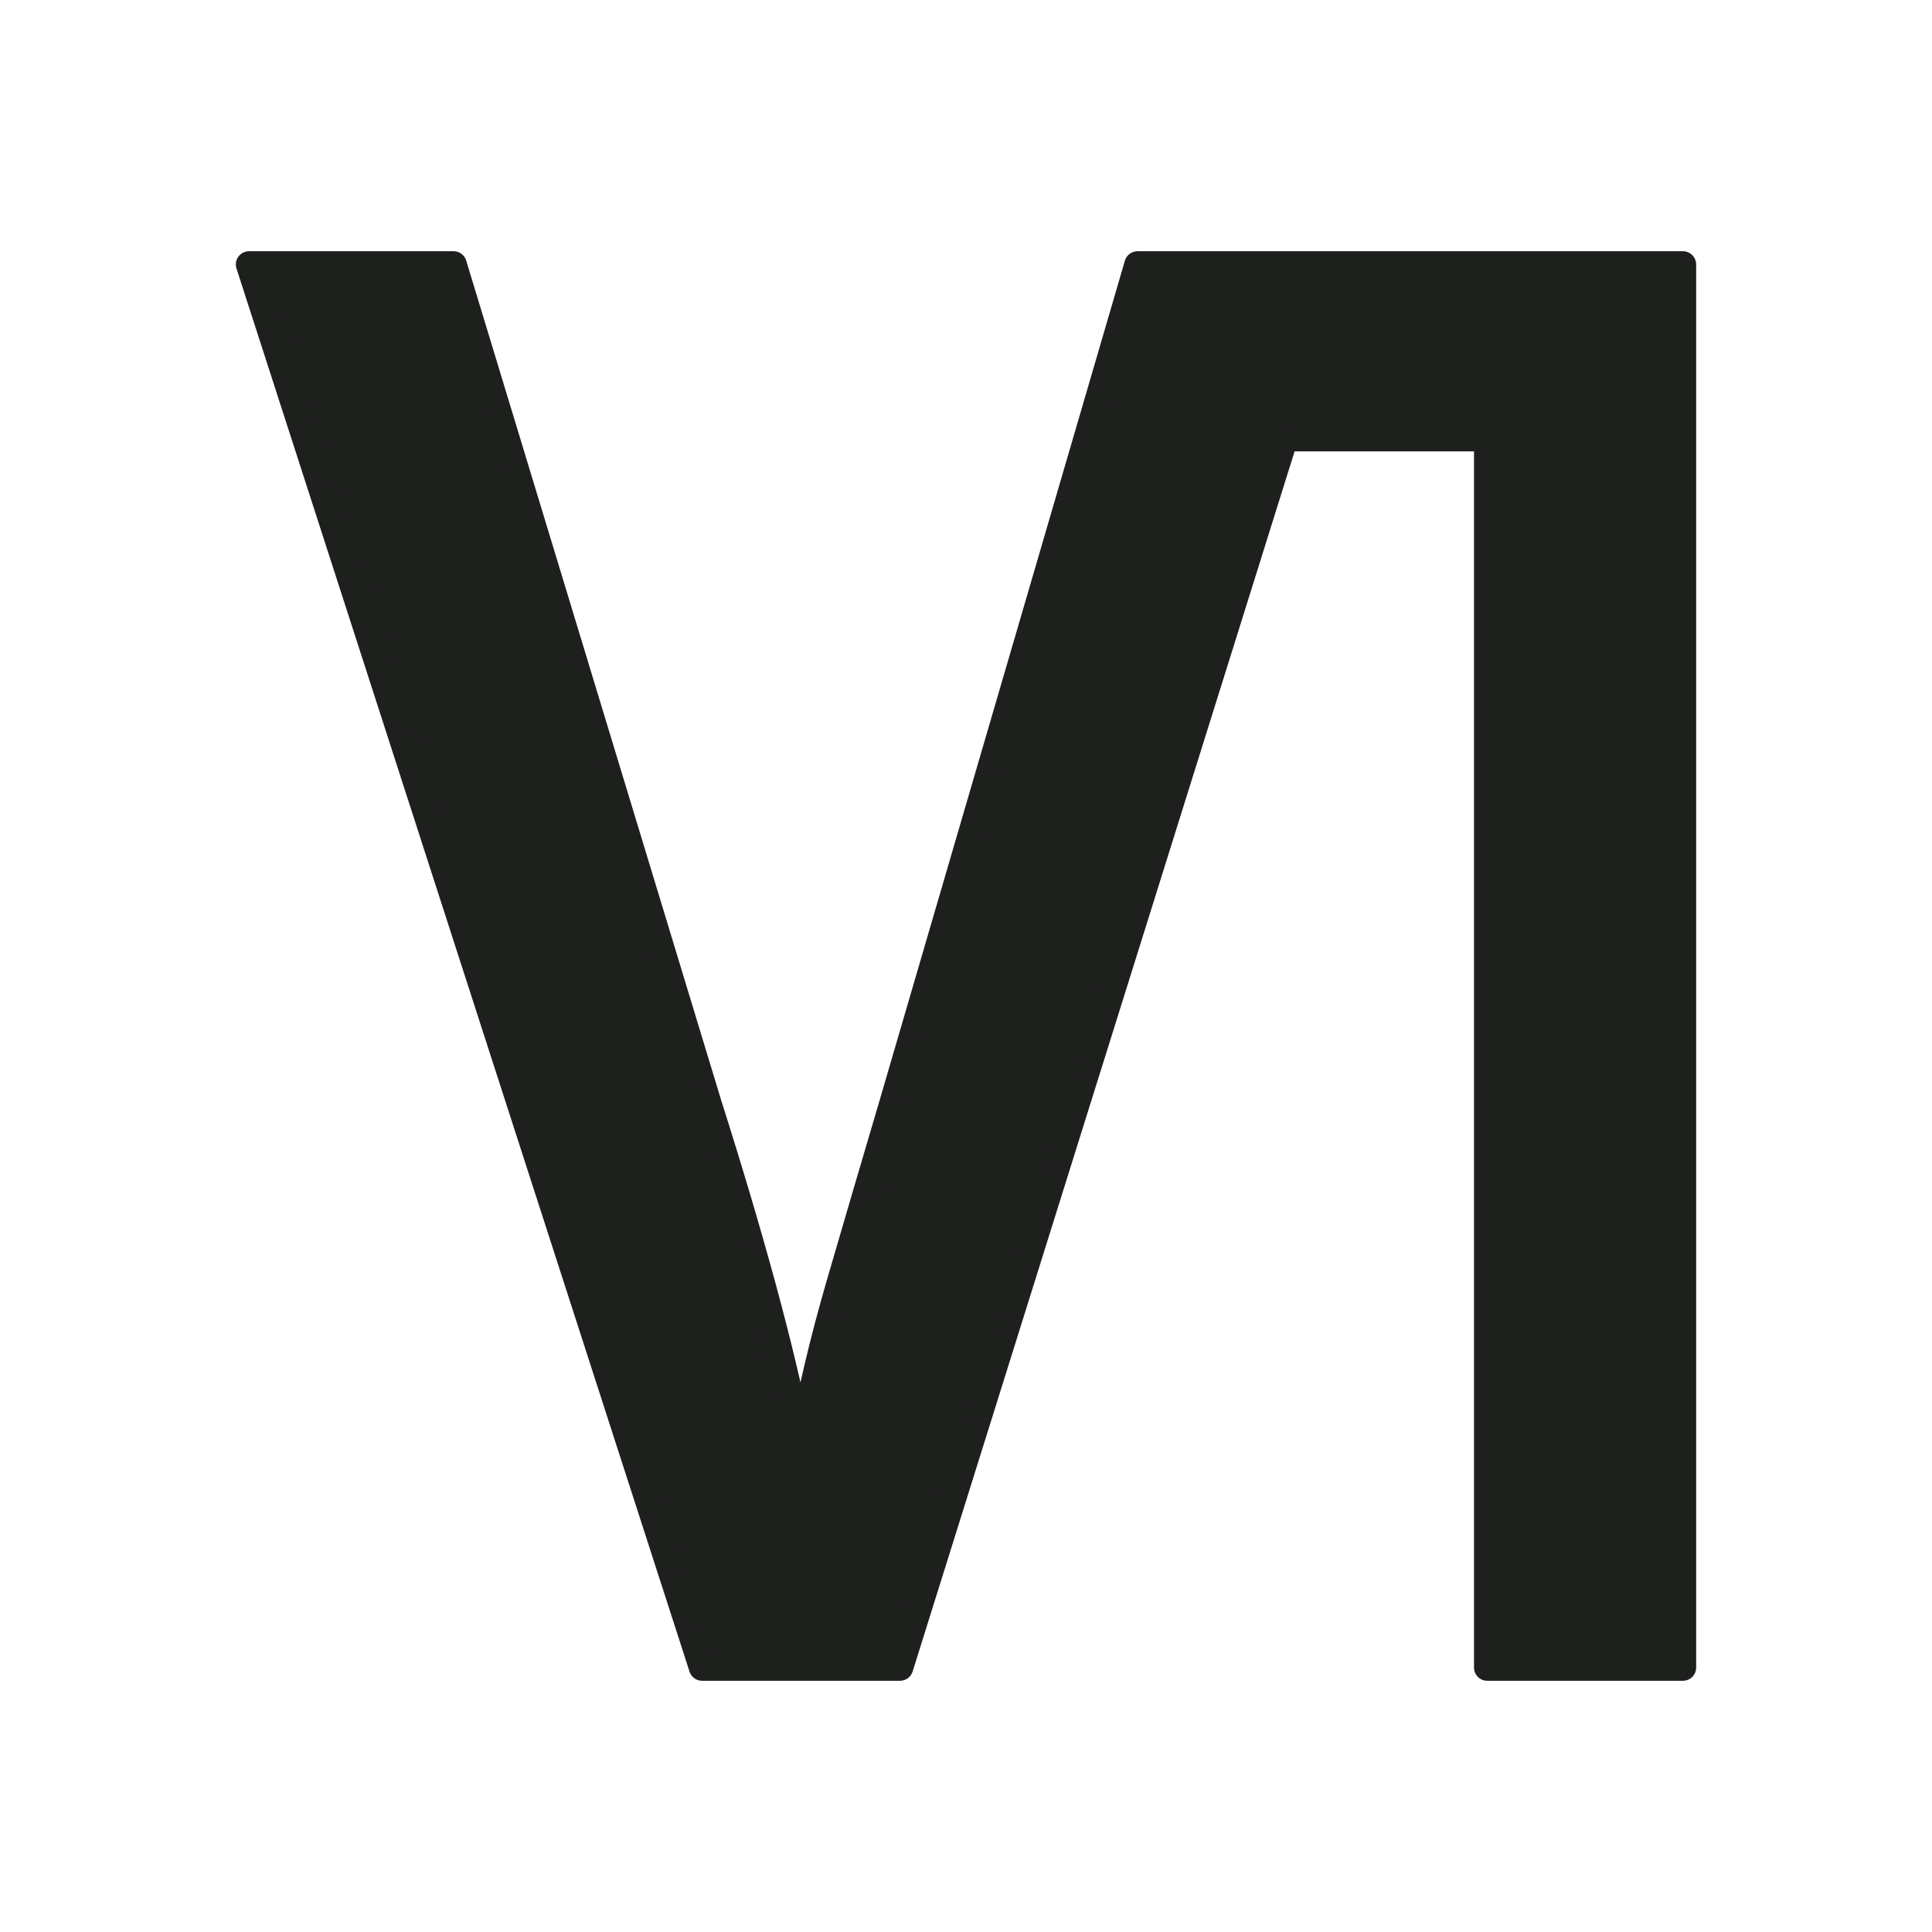
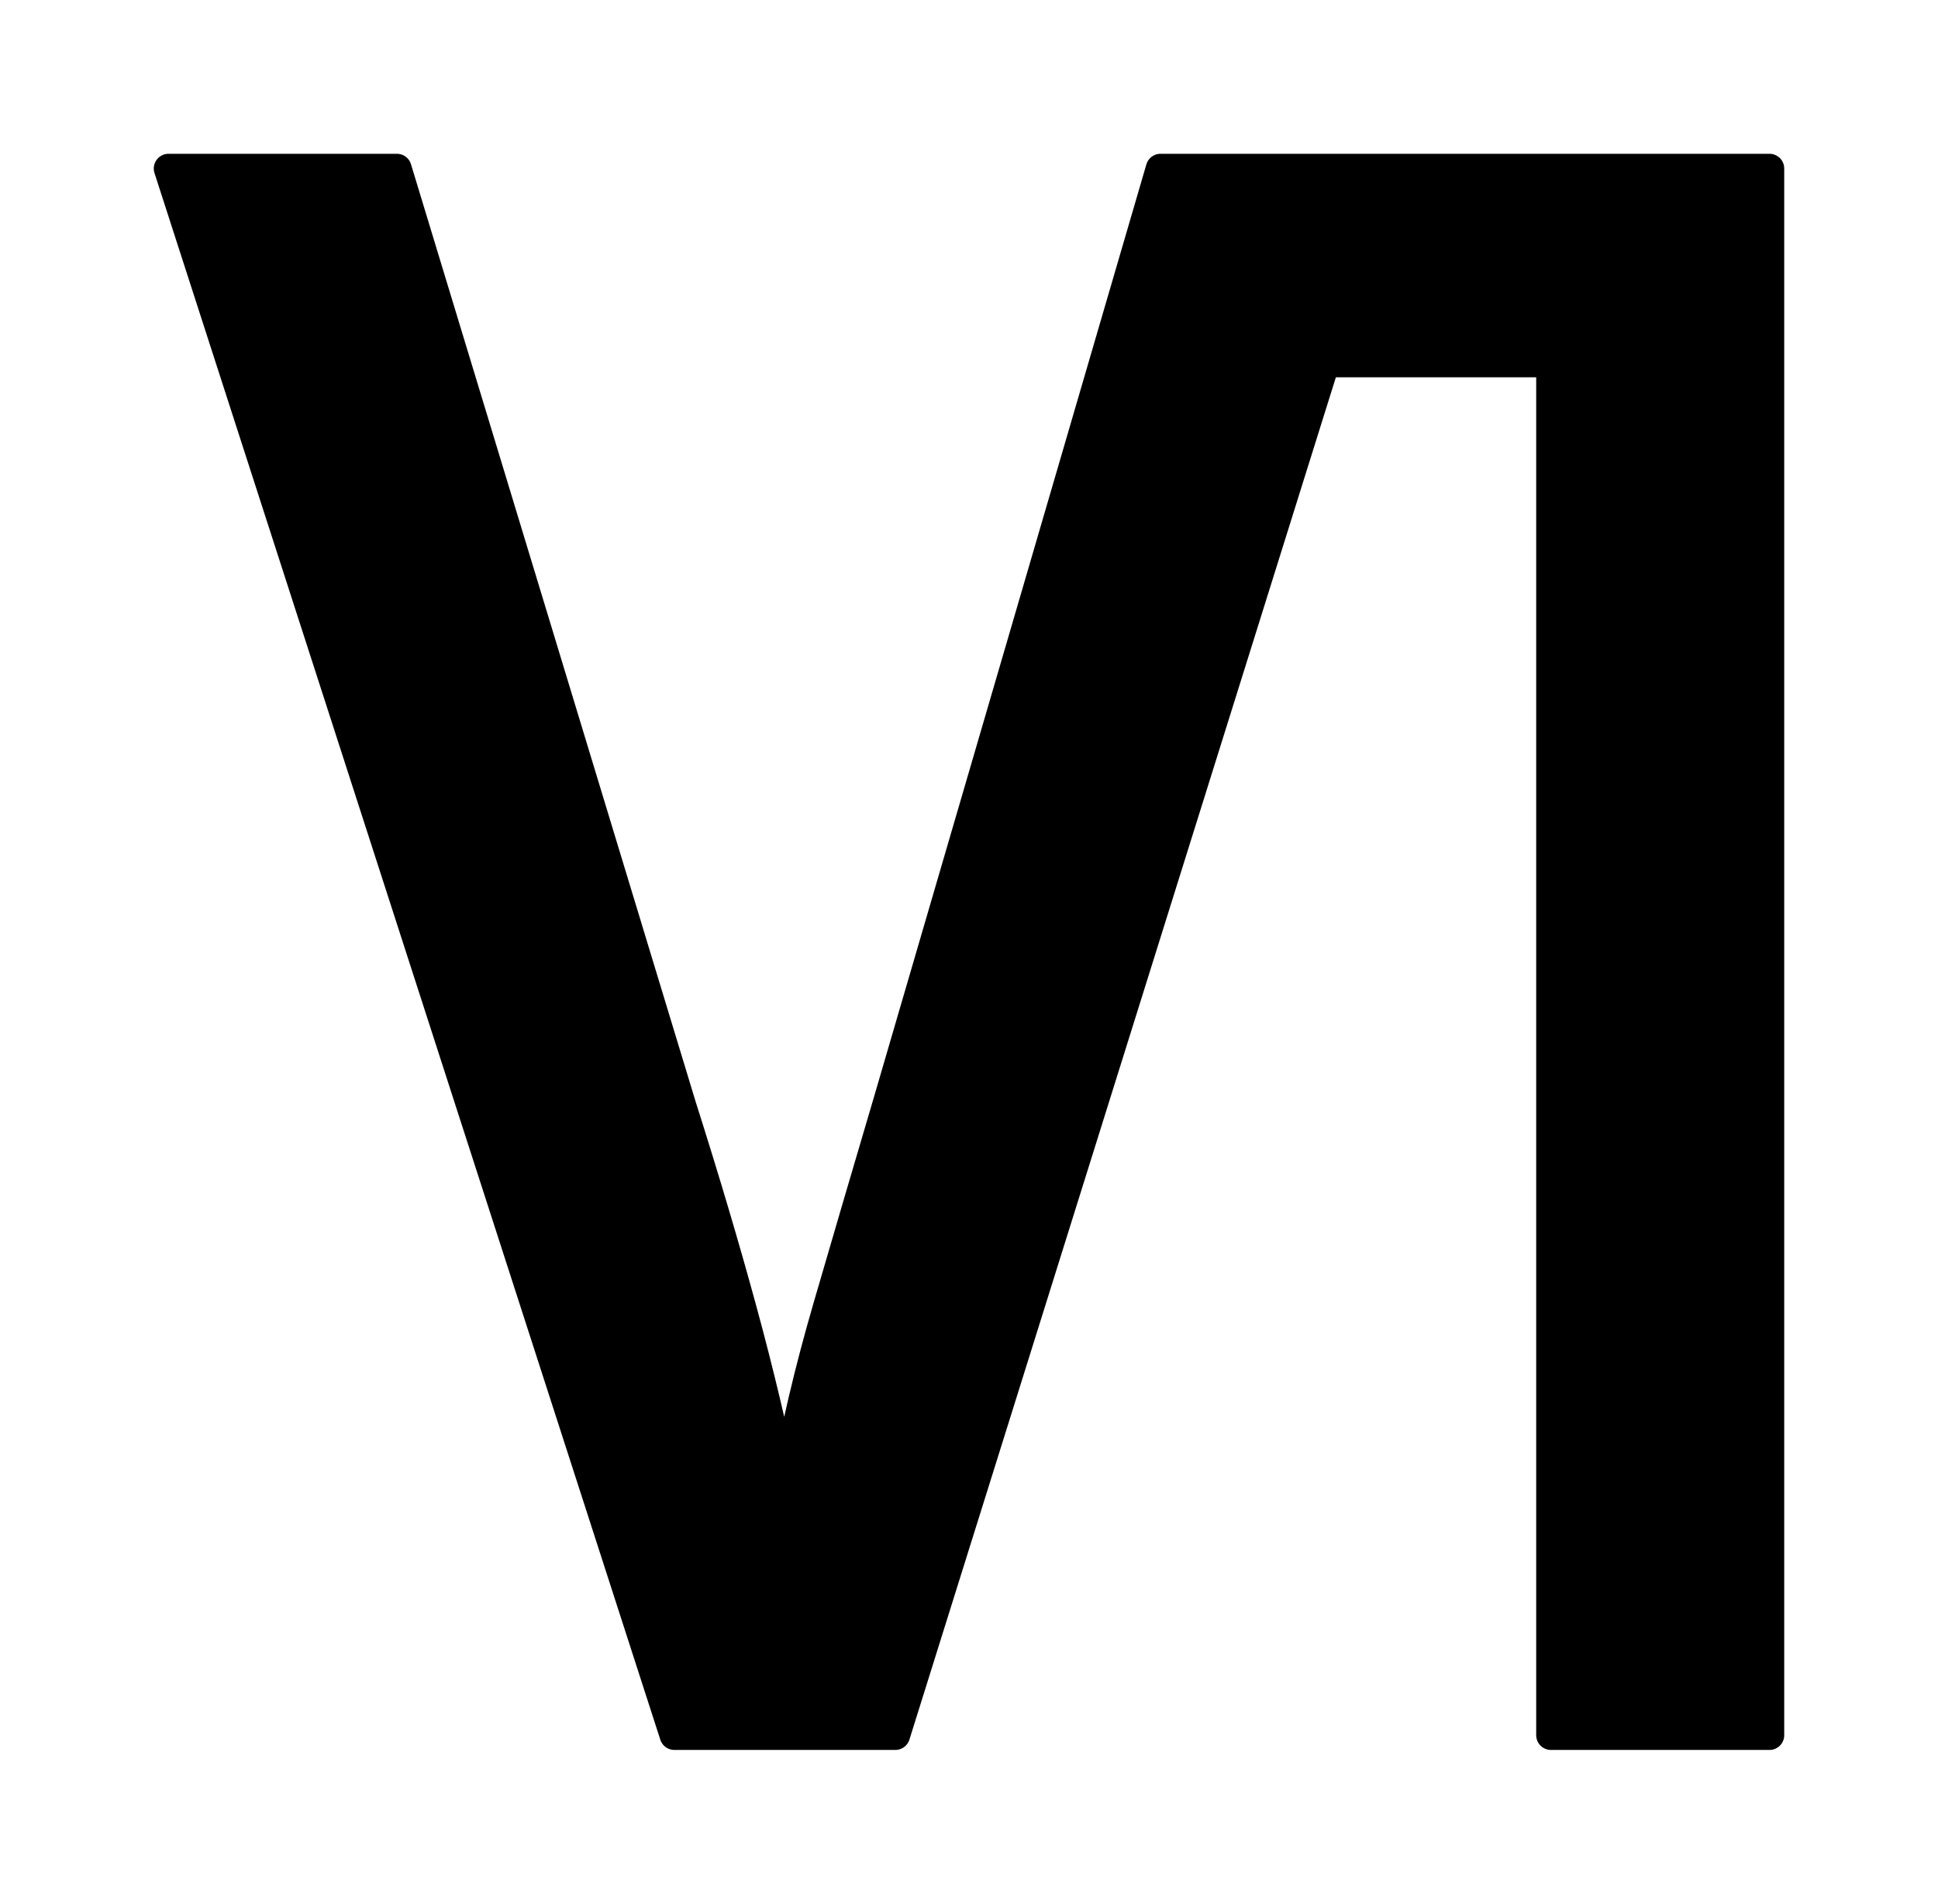
- <svg xmlns="http://www.w3.org/2000/svg" width="256" height="256" viewBox="0 0 256 256" role="img" aria-label="Old Permic bold 𐍜">
-   <path d="M93.031 220.96 33.0 35.04H60.101L93.905 146.359Q97.985 159.181 101.044 170.4Q104.104 181.62 106.144 191.819Q107.893 181.62 111.244 170.109Q114.595 158.598 118.383 145.776L150.73 35.04H223.0V220.96H197.064V58.061H170.255L119.258 220.96Z" fill="#1E201E" stroke="#1E201E" stroke-width="3.5" stroke-linejoin="round" stroke-linecap="round" />
+ <svg xmlns="http://www.w3.org/2000/svg" width="230" height="225.92" viewBox="13 15.04 230 225.92" role="img" aria-label="Old Permic bold 𐍜" preserveAspectRatio="xMidYMid meet">
+   <path d="M93.031 220.96 33.0 35.04H60.101L93.905 146.359Q97.985 159.181 101.044 170.4Q104.104 181.62 106.144 191.819Q107.893 181.62 111.244 170.109Q114.595 158.598 118.383 145.776L150.73 35.04H223.0V220.96H197.064V58.061H170.255L119.258 220.96Z" fill="#000" stroke="#000" stroke-width="3.5" stroke-linejoin="round" stroke-linecap="round" />
</svg>
